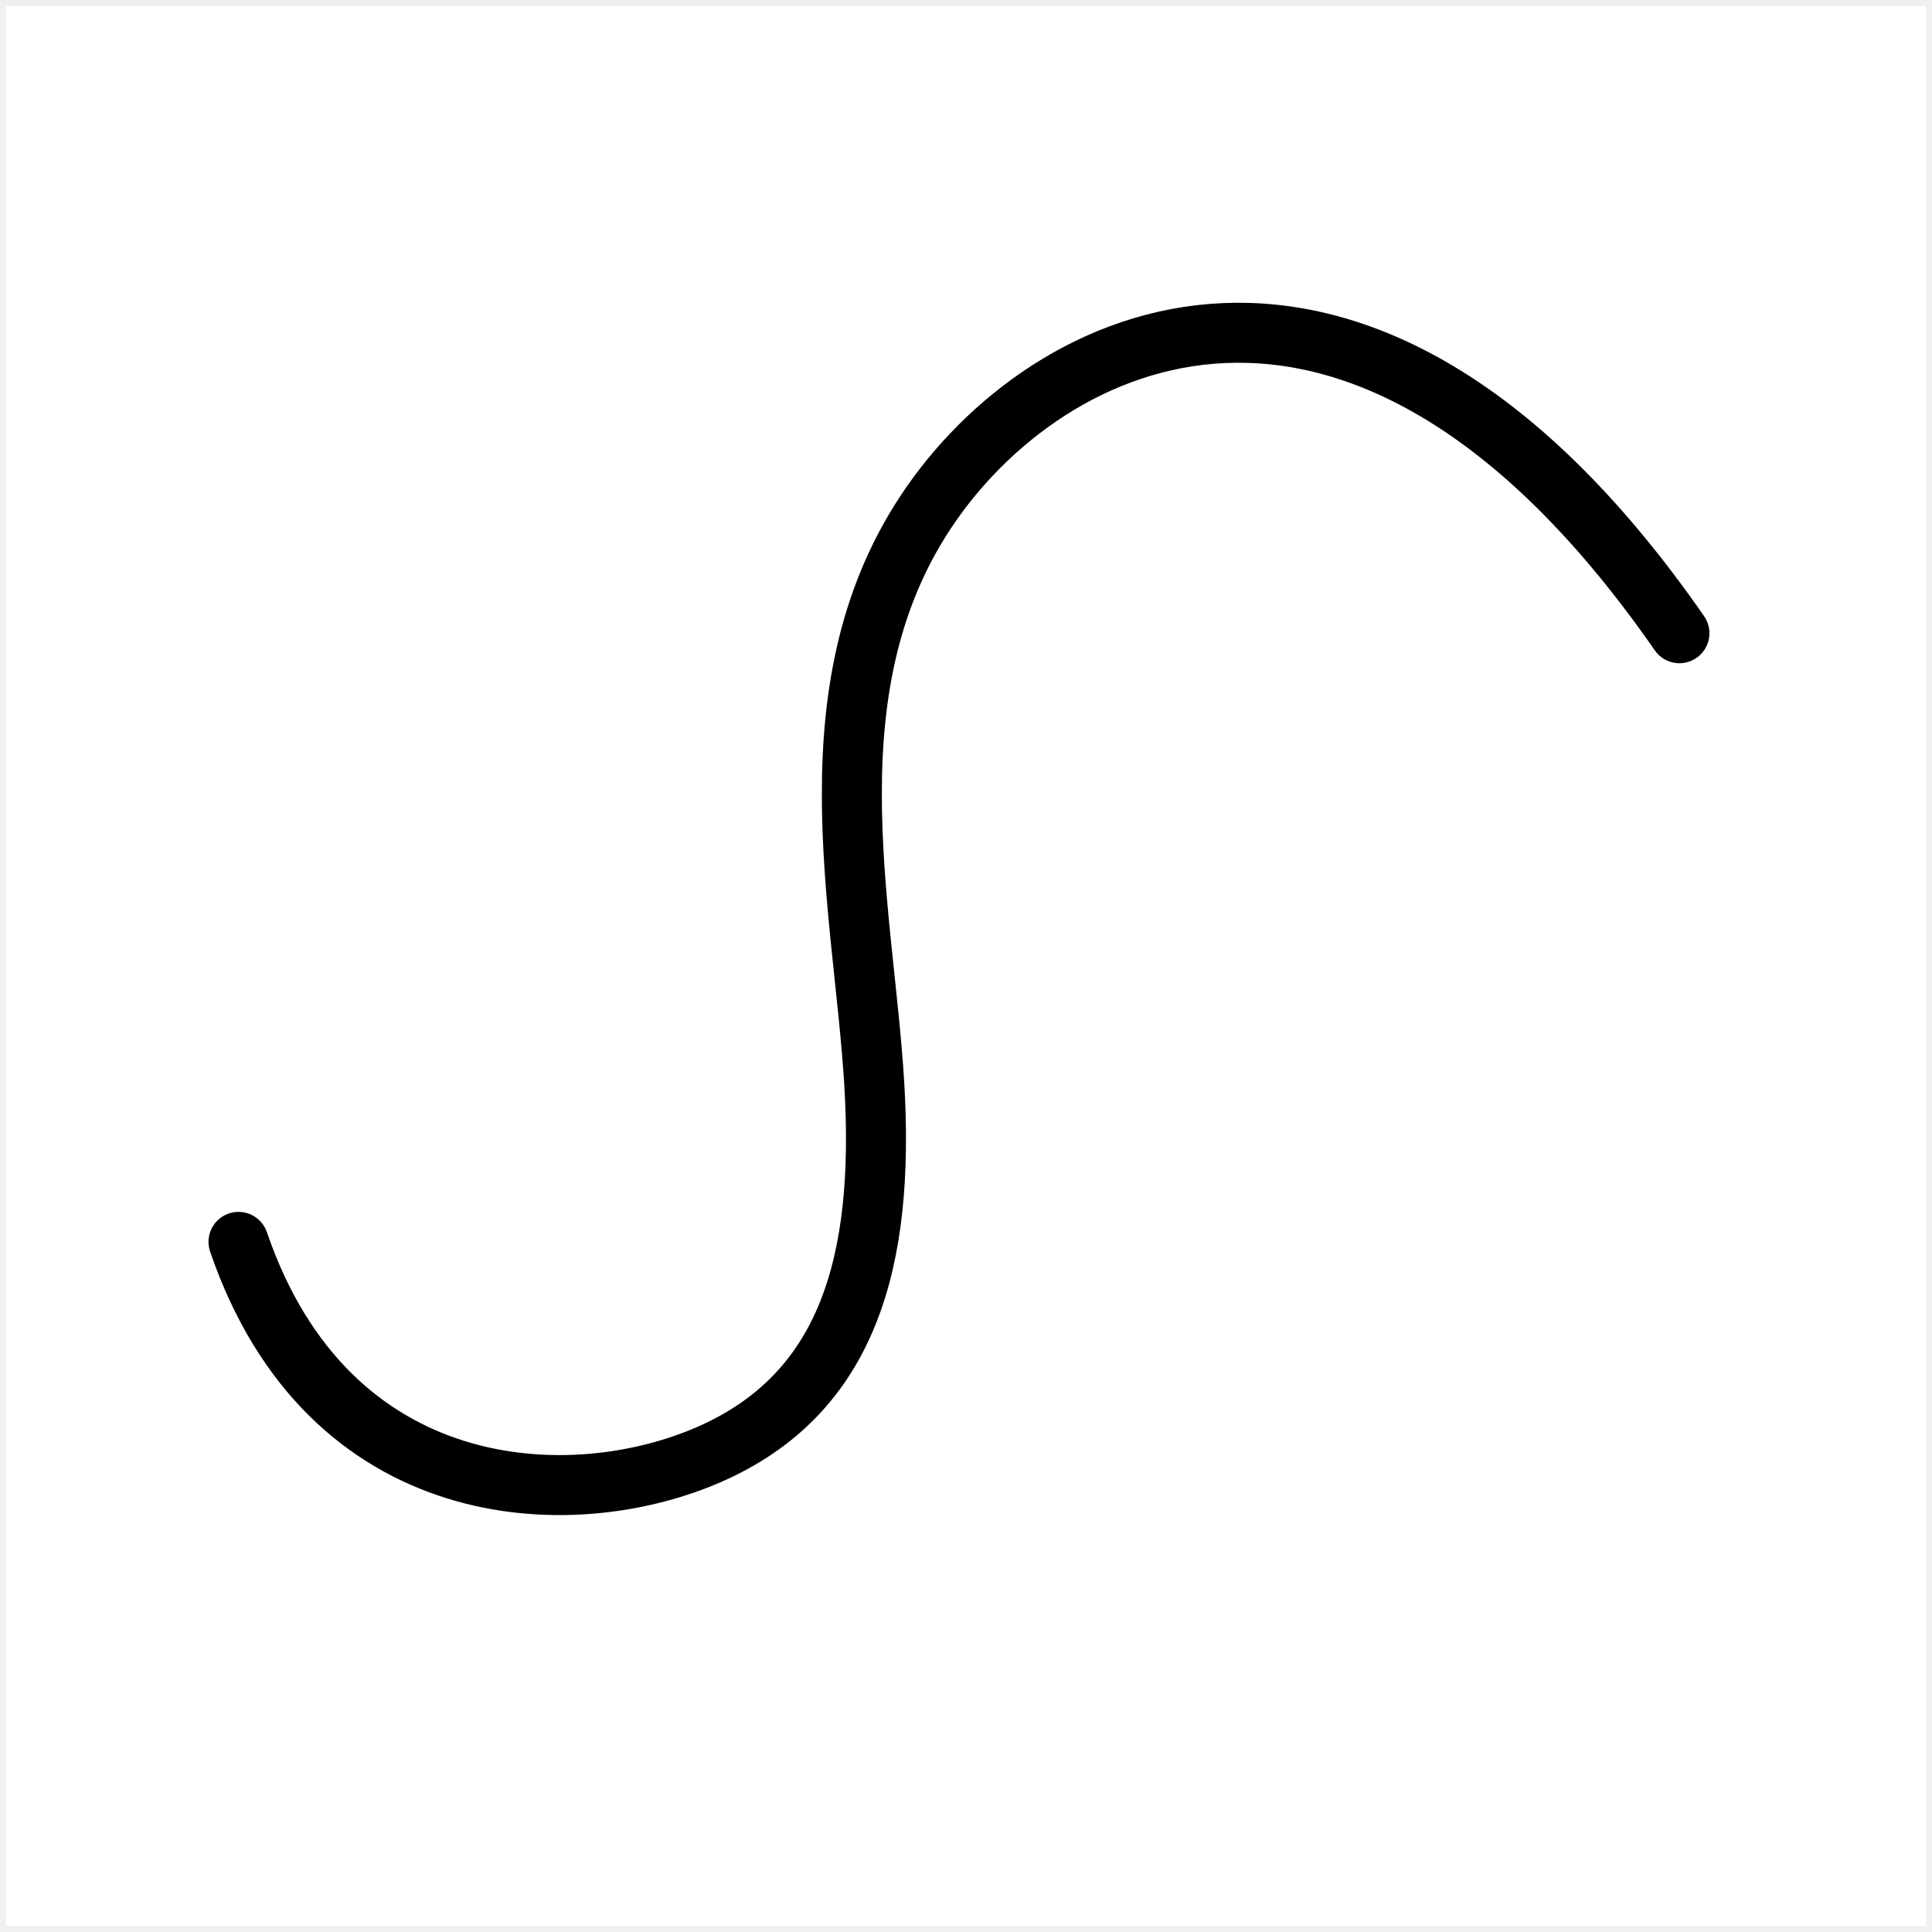
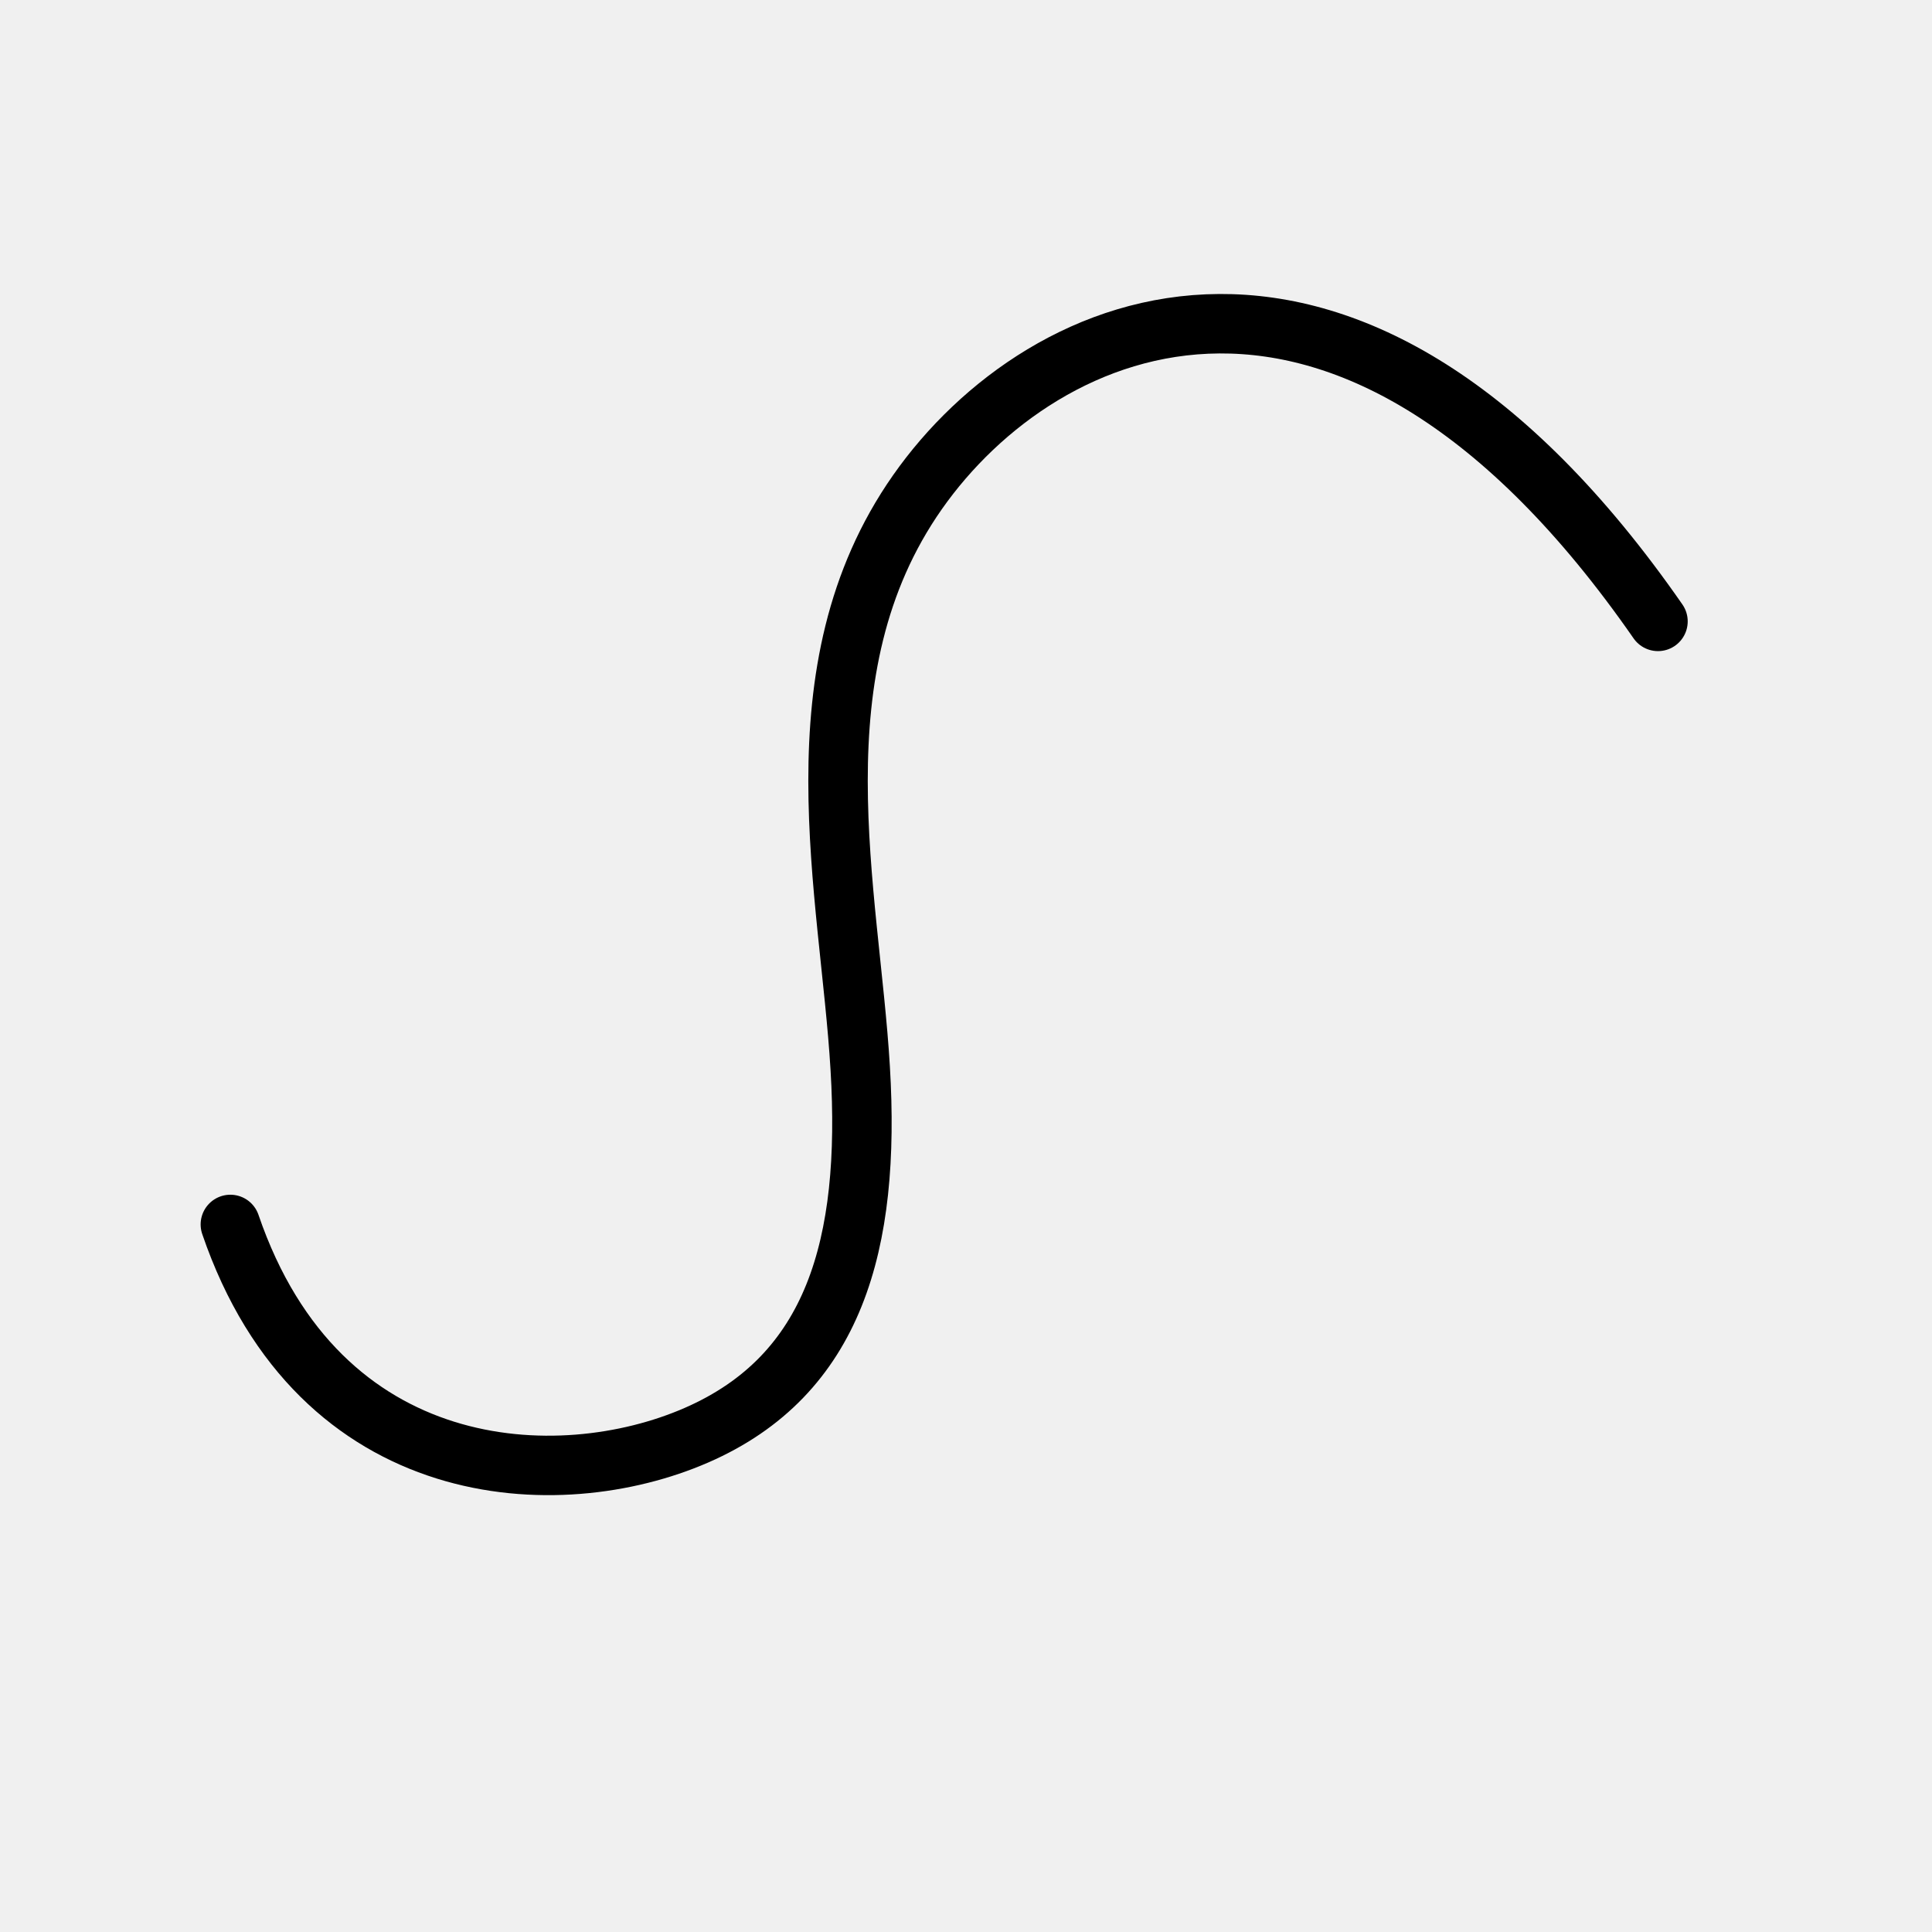
- <svg xmlns="http://www.w3.org/2000/svg" viewBox="0 0 85.867 85.867" height="85.867" width="85.867" xml:space="preserve" id="svg2" version="1.1">
-   <defs id="defs6">
-     <clipPath id="clipPath14" clipPathUnits="userSpaceOnUse">
-       <path id="path12" d="M 0,0 H 595 V 842 H 0 Z" />
-     </clipPath>
-   </defs>
-   <g clip-path="url(#clipPath14)" transform="matrix(1.333333,0,0,-1.333333,-191.7333,1024.267)" id="g10">
-     <g id="g16">
-       <path id="path18" style="fill:#ffffff;fill-opacity:1;fill-rule:evenodd;stroke:none" d="m 144,768 v -64 h 64 v 64 z" />
-     </g>
-     <g id="g20">
-       <path id="path22" style="fill:none;stroke:#000000;stroke-width:2;stroke-linecap:round;stroke-linejoin:round;stroke-miterlimit:10;stroke-dasharray:none;stroke-opacity:1" d="m 151.75,726.804 c 2.998,-8.762 11.045,-9.112 15.682,-7.089 4.637,2.023 5.864,6.419 5.511,12.344 -0.352,5.924 -2.285,13.378 1.925,19.382 4.21,6.004 14.562,10.558 24.913,-4.348" />
-     </g>
+ <svg xmlns="http://www.w3.org/2000/svg" width="65pt" height="65pt" viewBox="0 0 65 65" version="1.1">
+   <g id="surface93894">
+     <path style="fill:none;stroke-width:2;stroke-linecap:round;stroke-linejoin:round;stroke:rgb(0%,0%,0%);stroke-opacity:1;stroke-miterlimit:10;" d="M 151.75 726.805 C 154.746 718.043 162.797 717.691 167.434 719.715 C 172.07 721.738 173.297 726.133 172.941 732.059 C 172.59 737.984 170.66 745.438 174.867 751.441 C 179.078 757.445 189.43 762 199.781 747.094 " transform="matrix(1,0,0,-1,-144,768)" />
  </g>
</svg>
